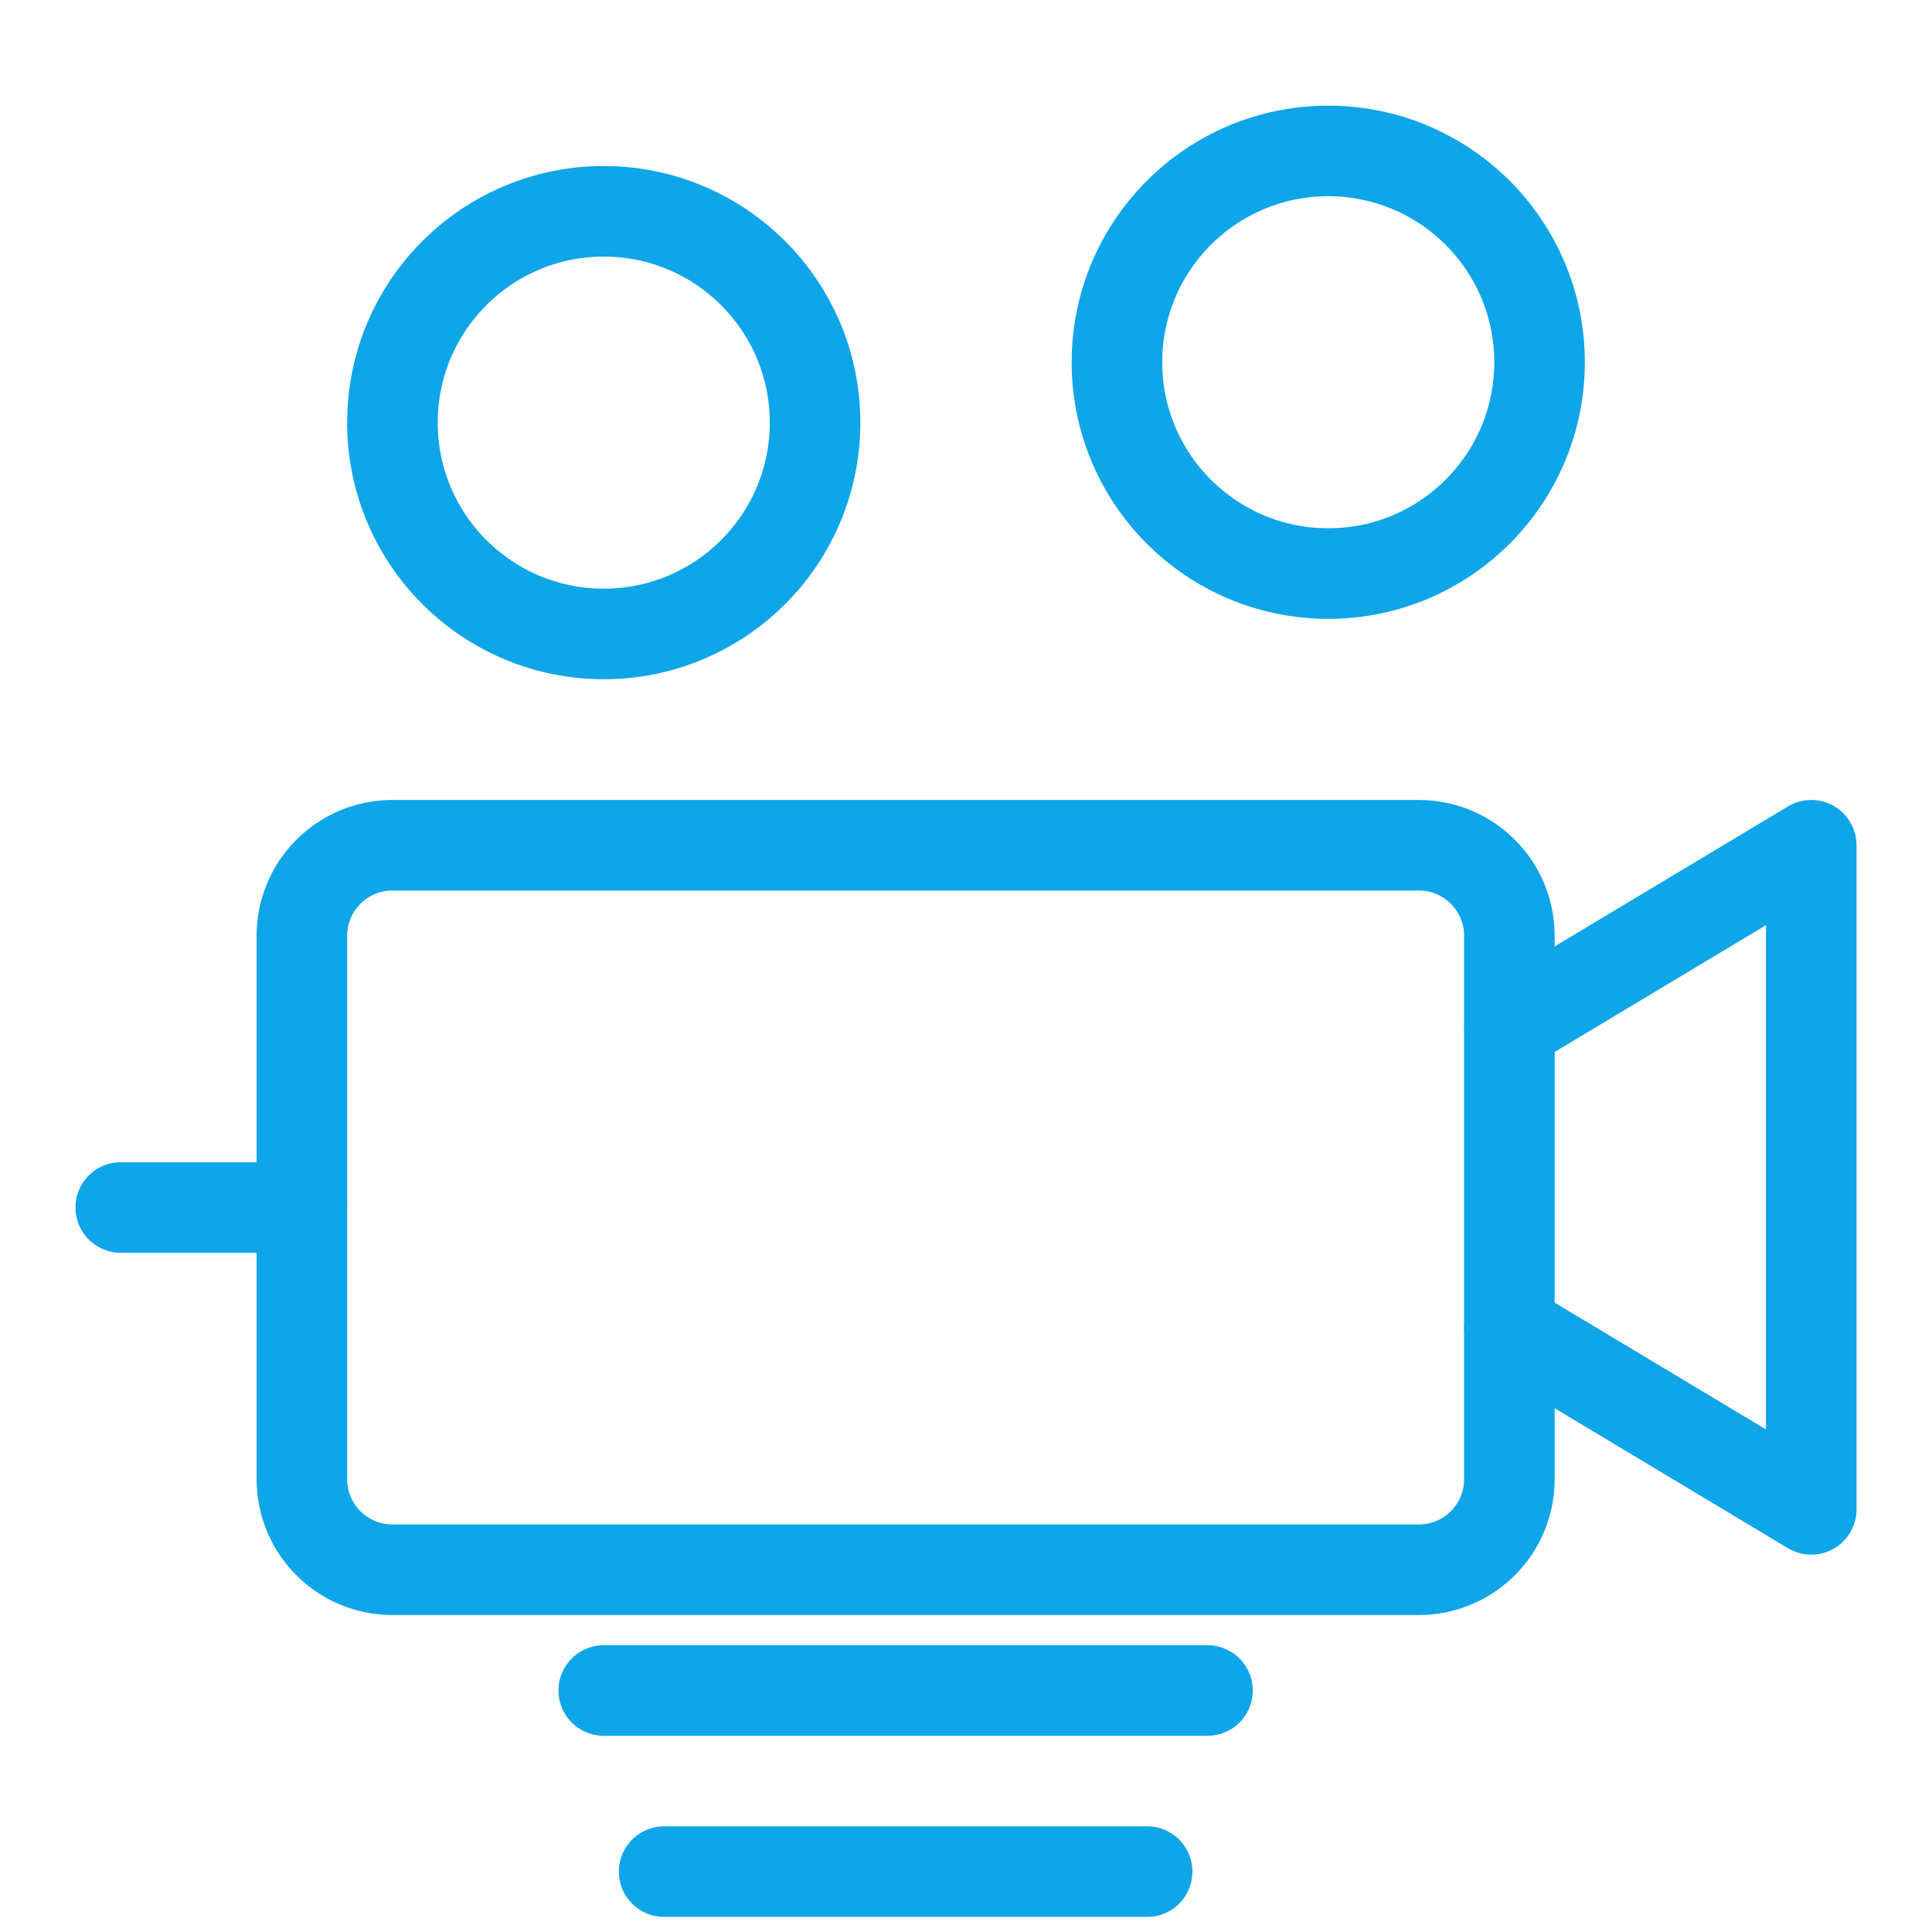
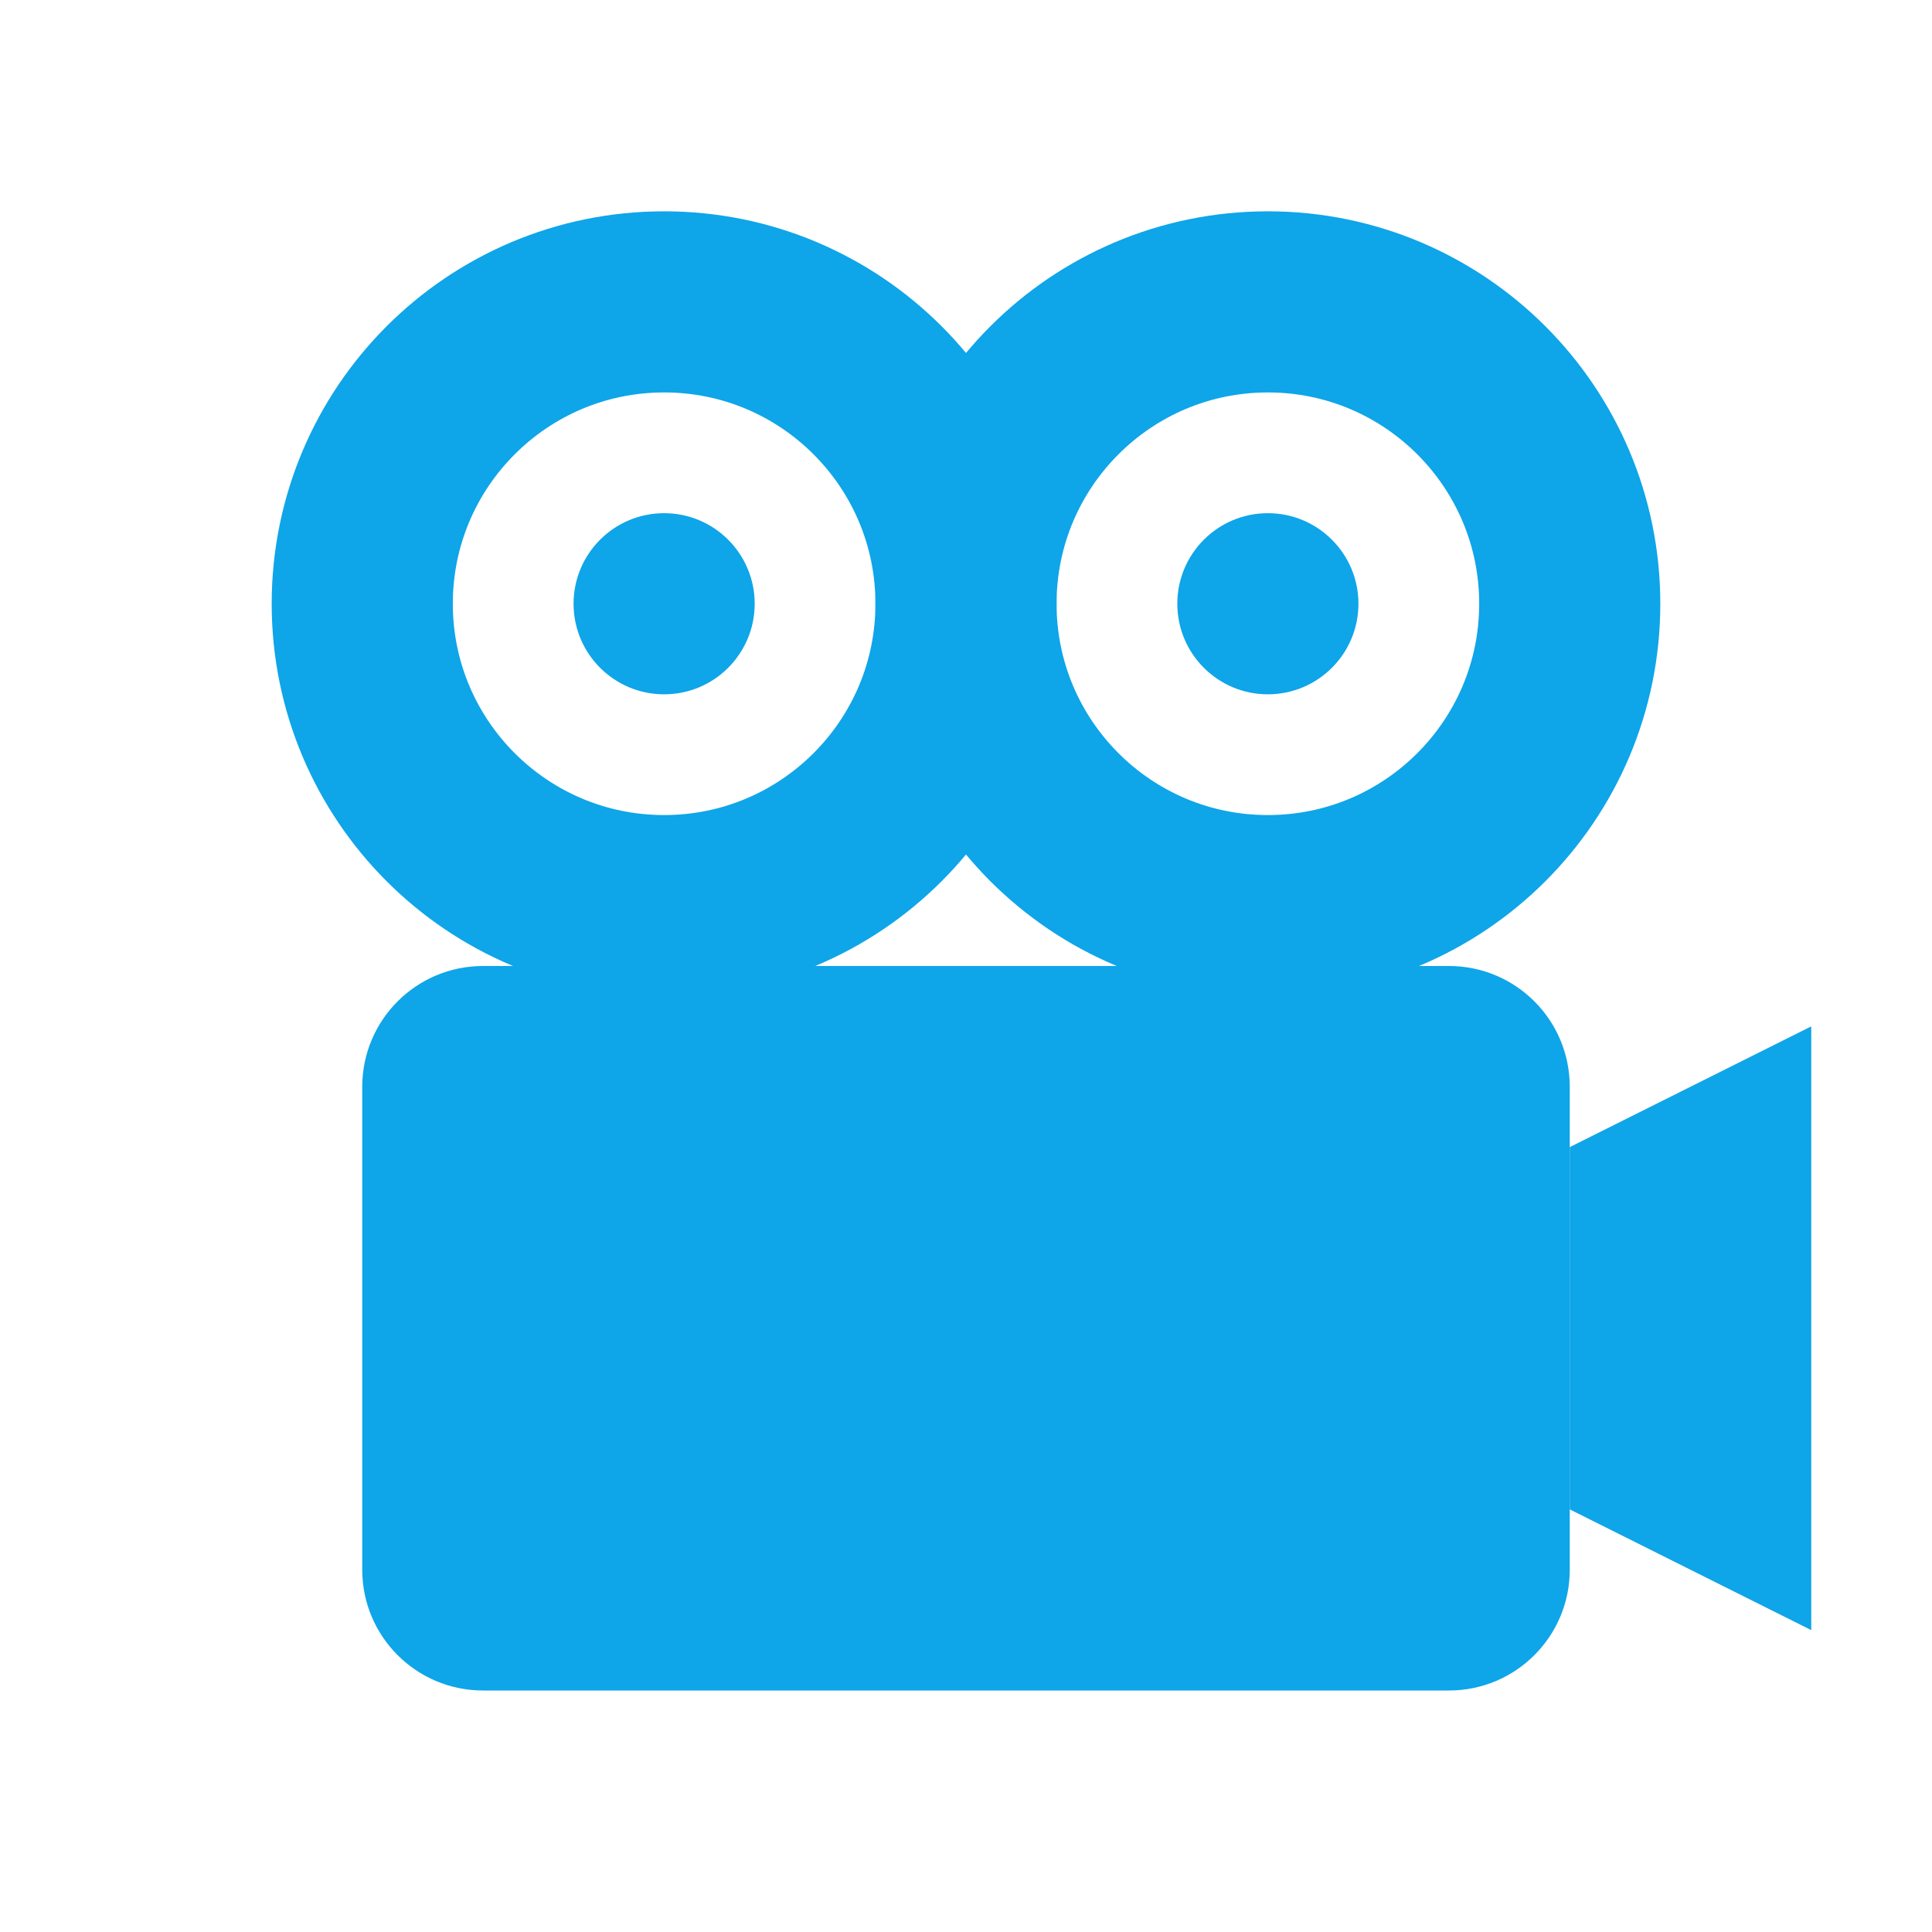
<svg xmlns="http://www.w3.org/2000/svg" width="64" height="64" viewBox="0 0 64 64" fill="none">
-   <g stroke="#0ea5e9" stroke-width="3" stroke-linecap="round" stroke-linejoin="round">
-     <circle cx="20" cy="14" r="7" />
-     <circle cx="44" cy="12" r="7" />
-     <rect x="10" y="28" width="40" height="24" rx="3" />
-     <path d="M10 40 L4 40" />
-     <path d="M50 34 L60 28 V50 L50 44" />
-     <path d="M20 56 H40 M22 62 H38" />
-   </g>
+   <circle cx="22" cy="20" r="10" stroke="#0ea5e9" stroke-width="6" />
+   <circle cx="42" cy="20" r="10" stroke="#0ea5e9" stroke-width="6" />
+   <rect x="12" y="32" width="40" height="24" rx="4" fill="#0ea5e9" />
+   <path d="M52 38L60 34V54L52 50V38Z" fill="#0ea5e9" />
+   <circle cx="22" cy="20" r="3" fill="#0ea5e9" />
+   <circle cx="42" cy="20" r="3" fill="#0ea5e9" />
</svg>
